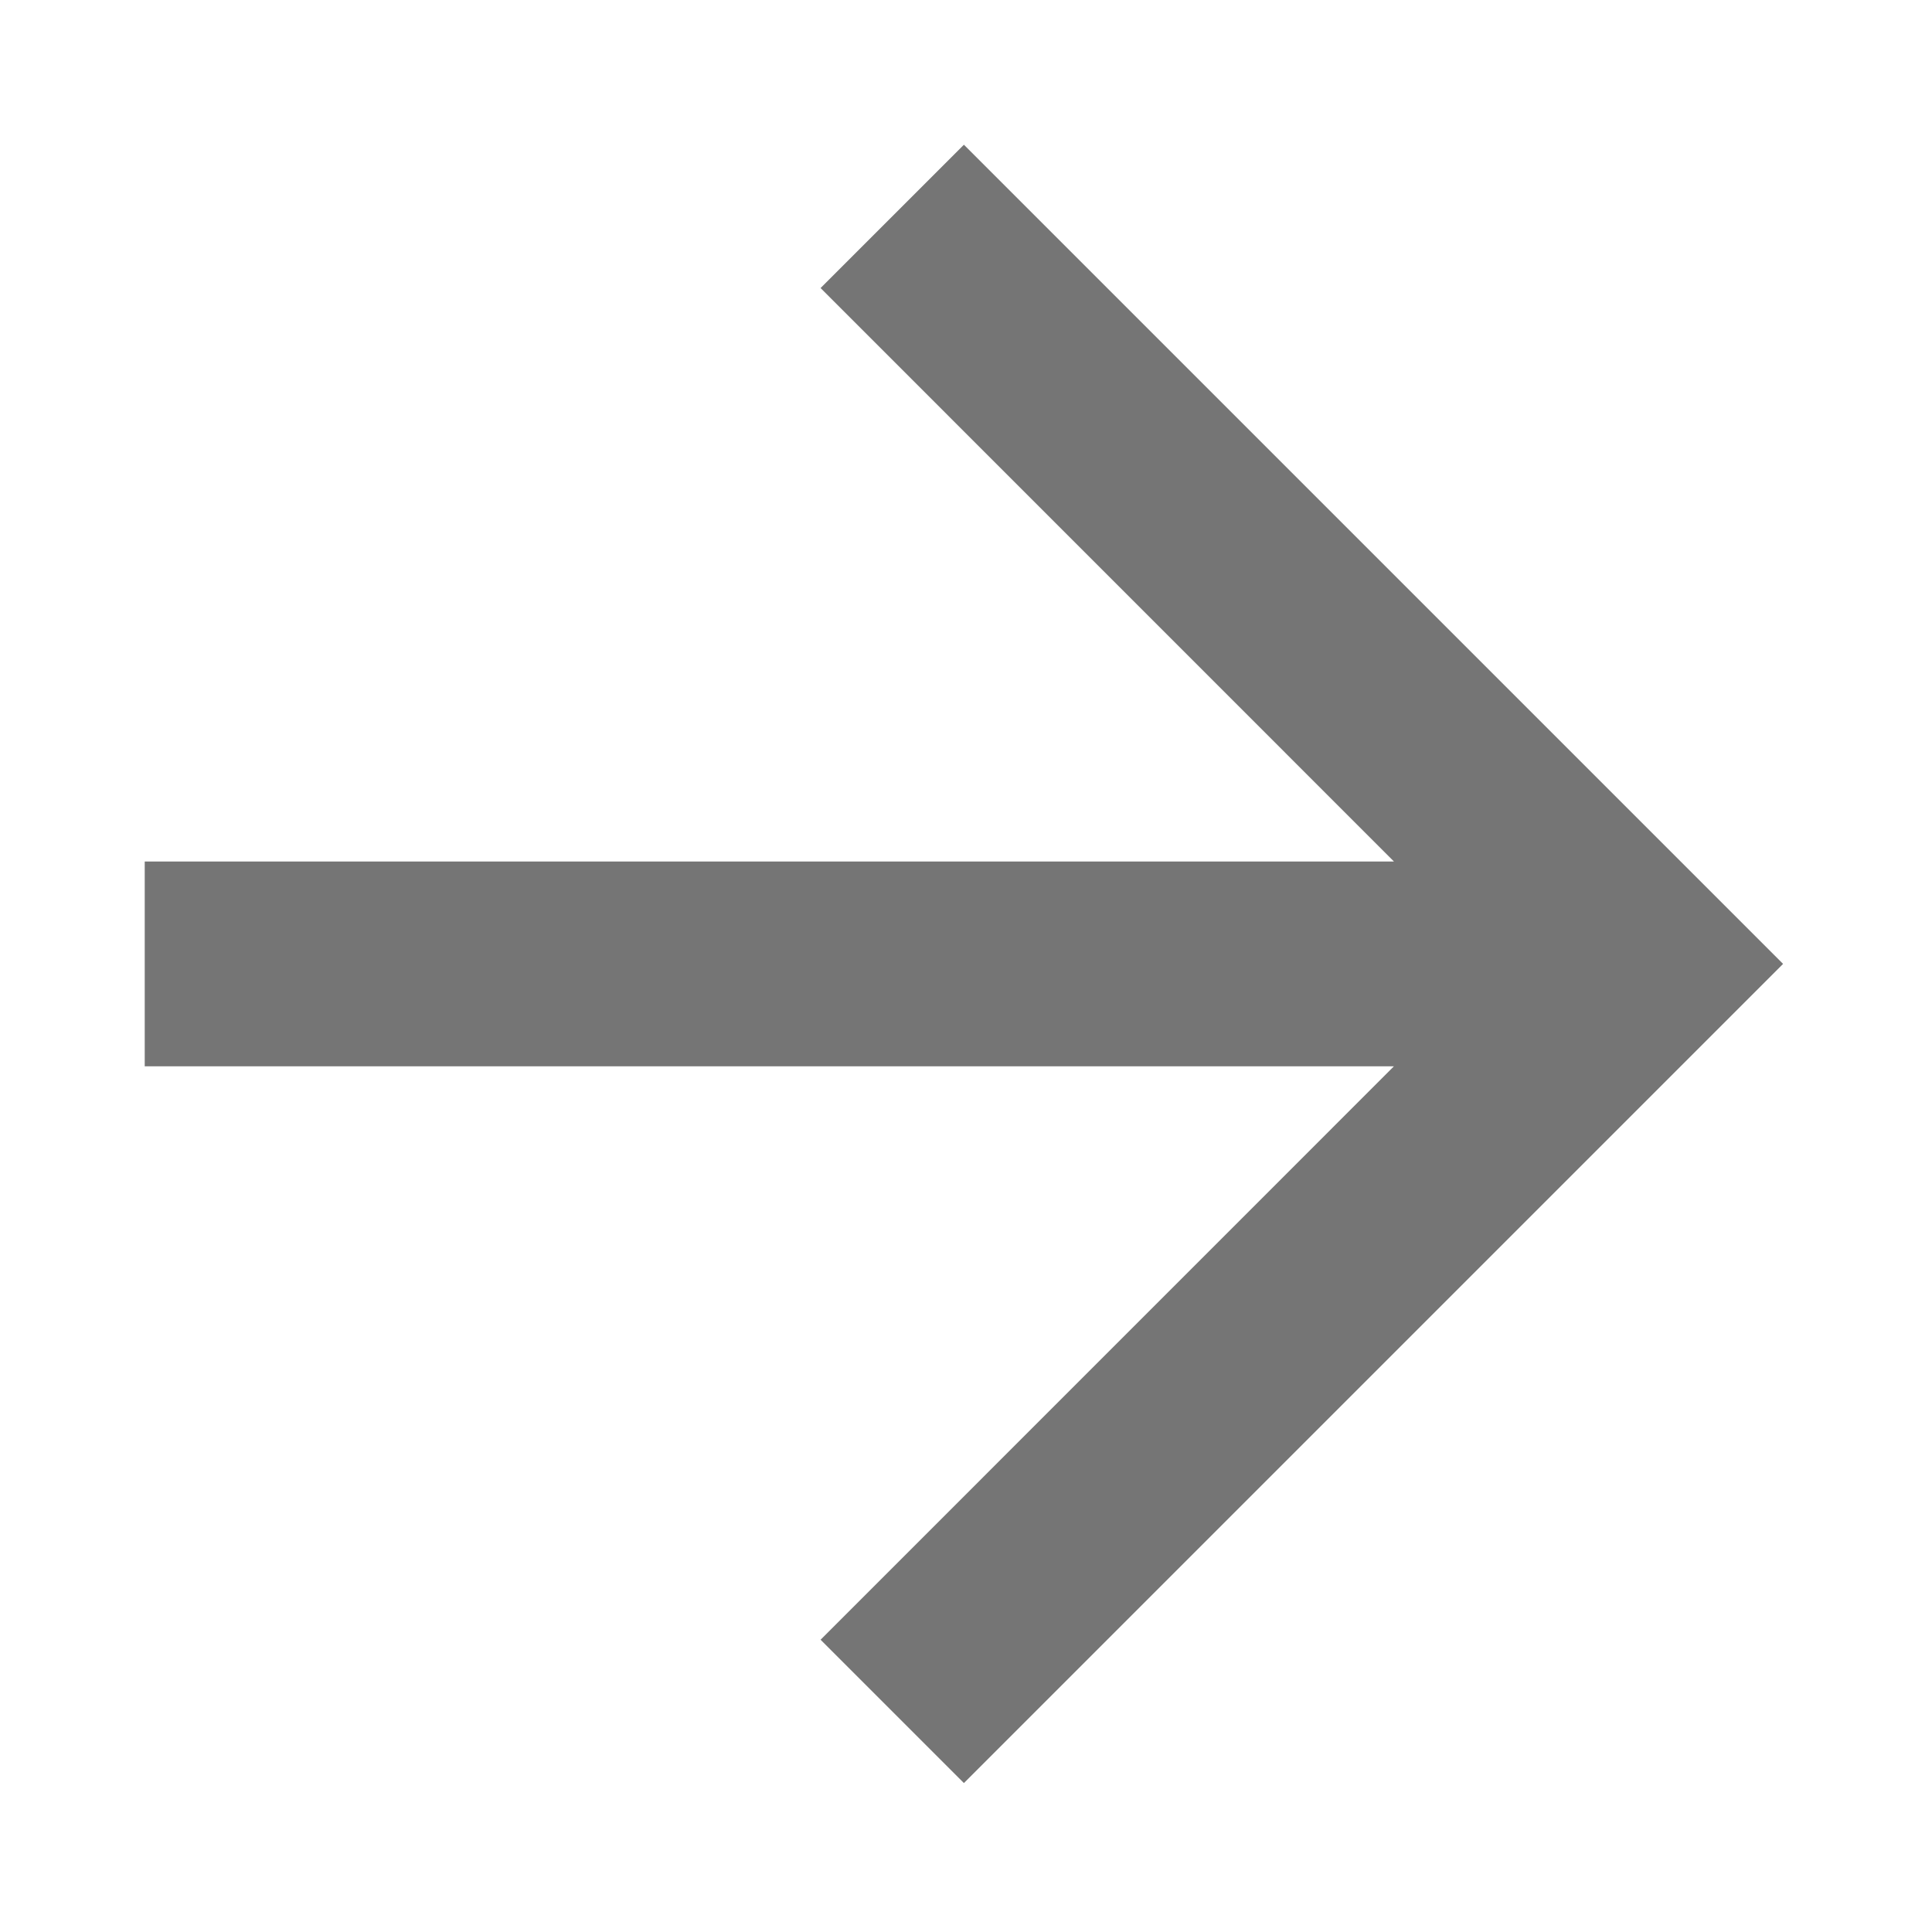
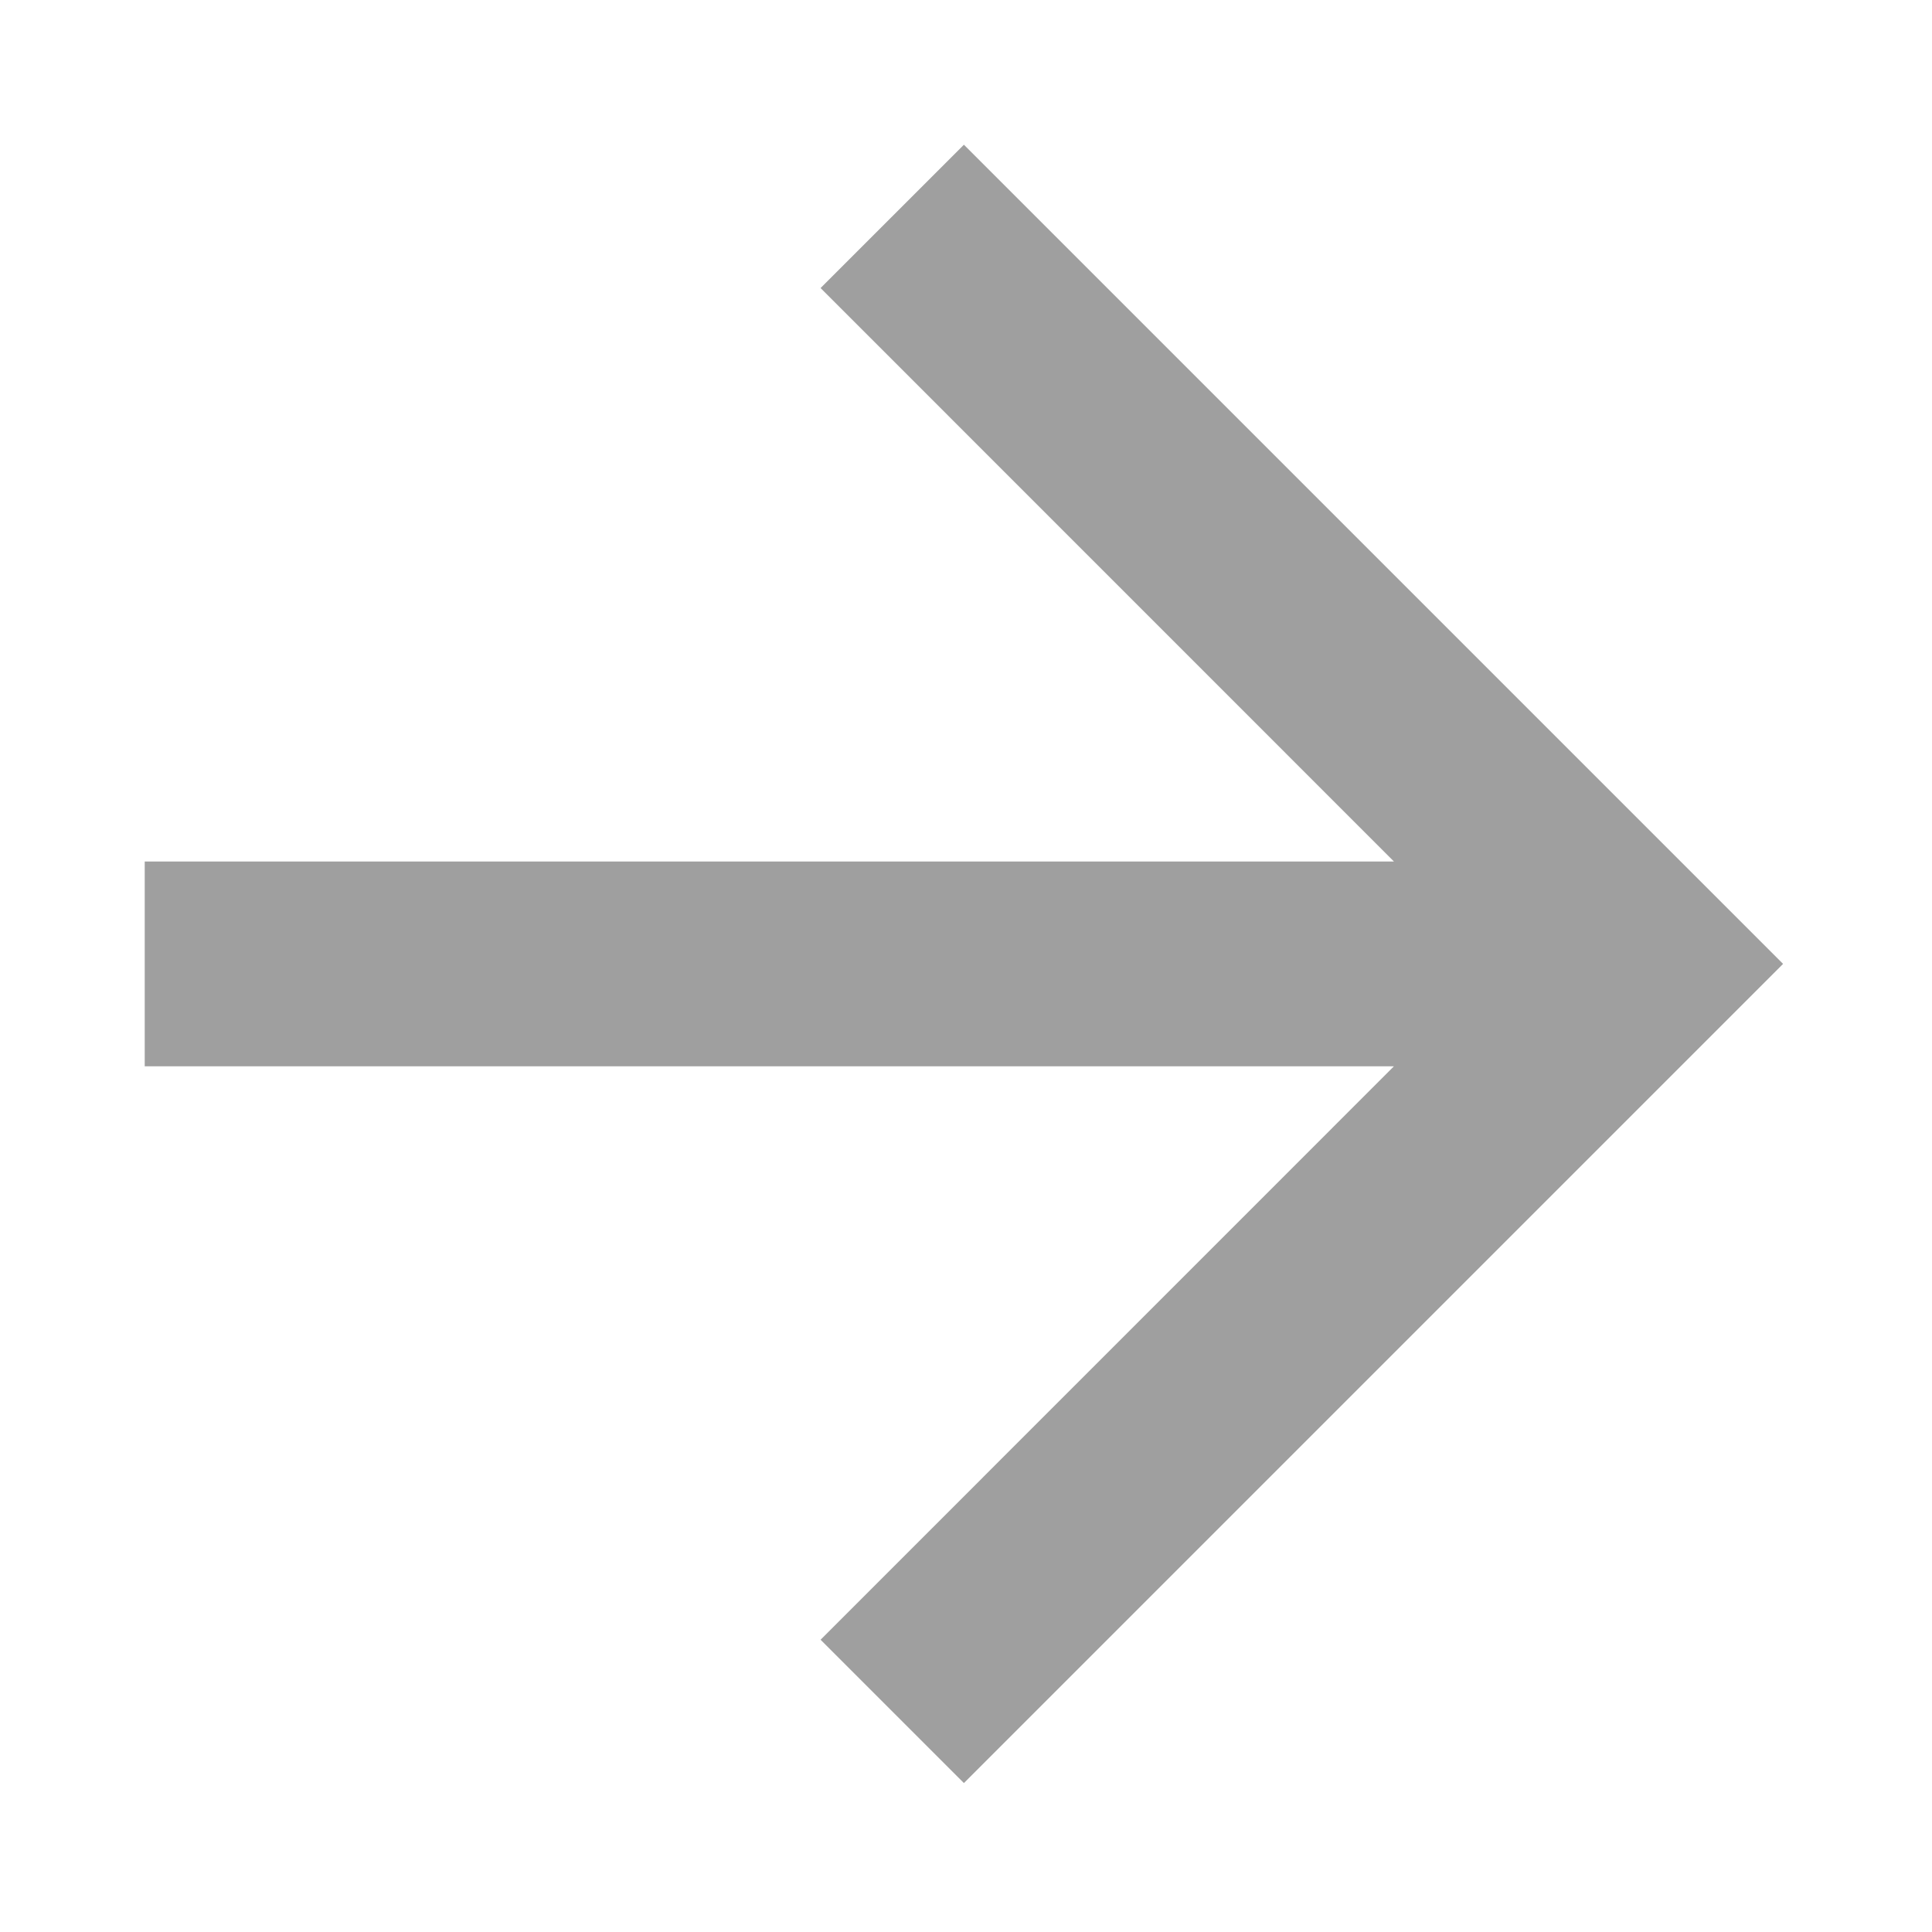
<svg xmlns="http://www.w3.org/2000/svg" width="22" height="22" viewBox="0 0 22 22">
  <g id="ic_arrow_back" transform="translate(22 22) rotate(180)">
    <rect id="rectangle" width="22" height="22" fill="none" />
-     <path id="path" d="M22.656,12.162H8.431L14.96,5.632,13.328,4,4,13.328l9.328,9.328,1.632-1.632L8.431,14.494H22.656V12.162Z" transform="translate(-2.304 -2.304)" fill-rule="evenodd" opacity="0.54" />
+     <path id="path" d="M22.656,12.162H8.431L14.96,5.632,13.328,4,4,13.328l9.328,9.328,1.632-1.632L8.431,14.494H22.656V12.162Z" transform="translate(-2.304 -2.304)" fill-rule="evenodd" fill="#4D4D4D" opacity="0.54" />
  </g>
</svg>
